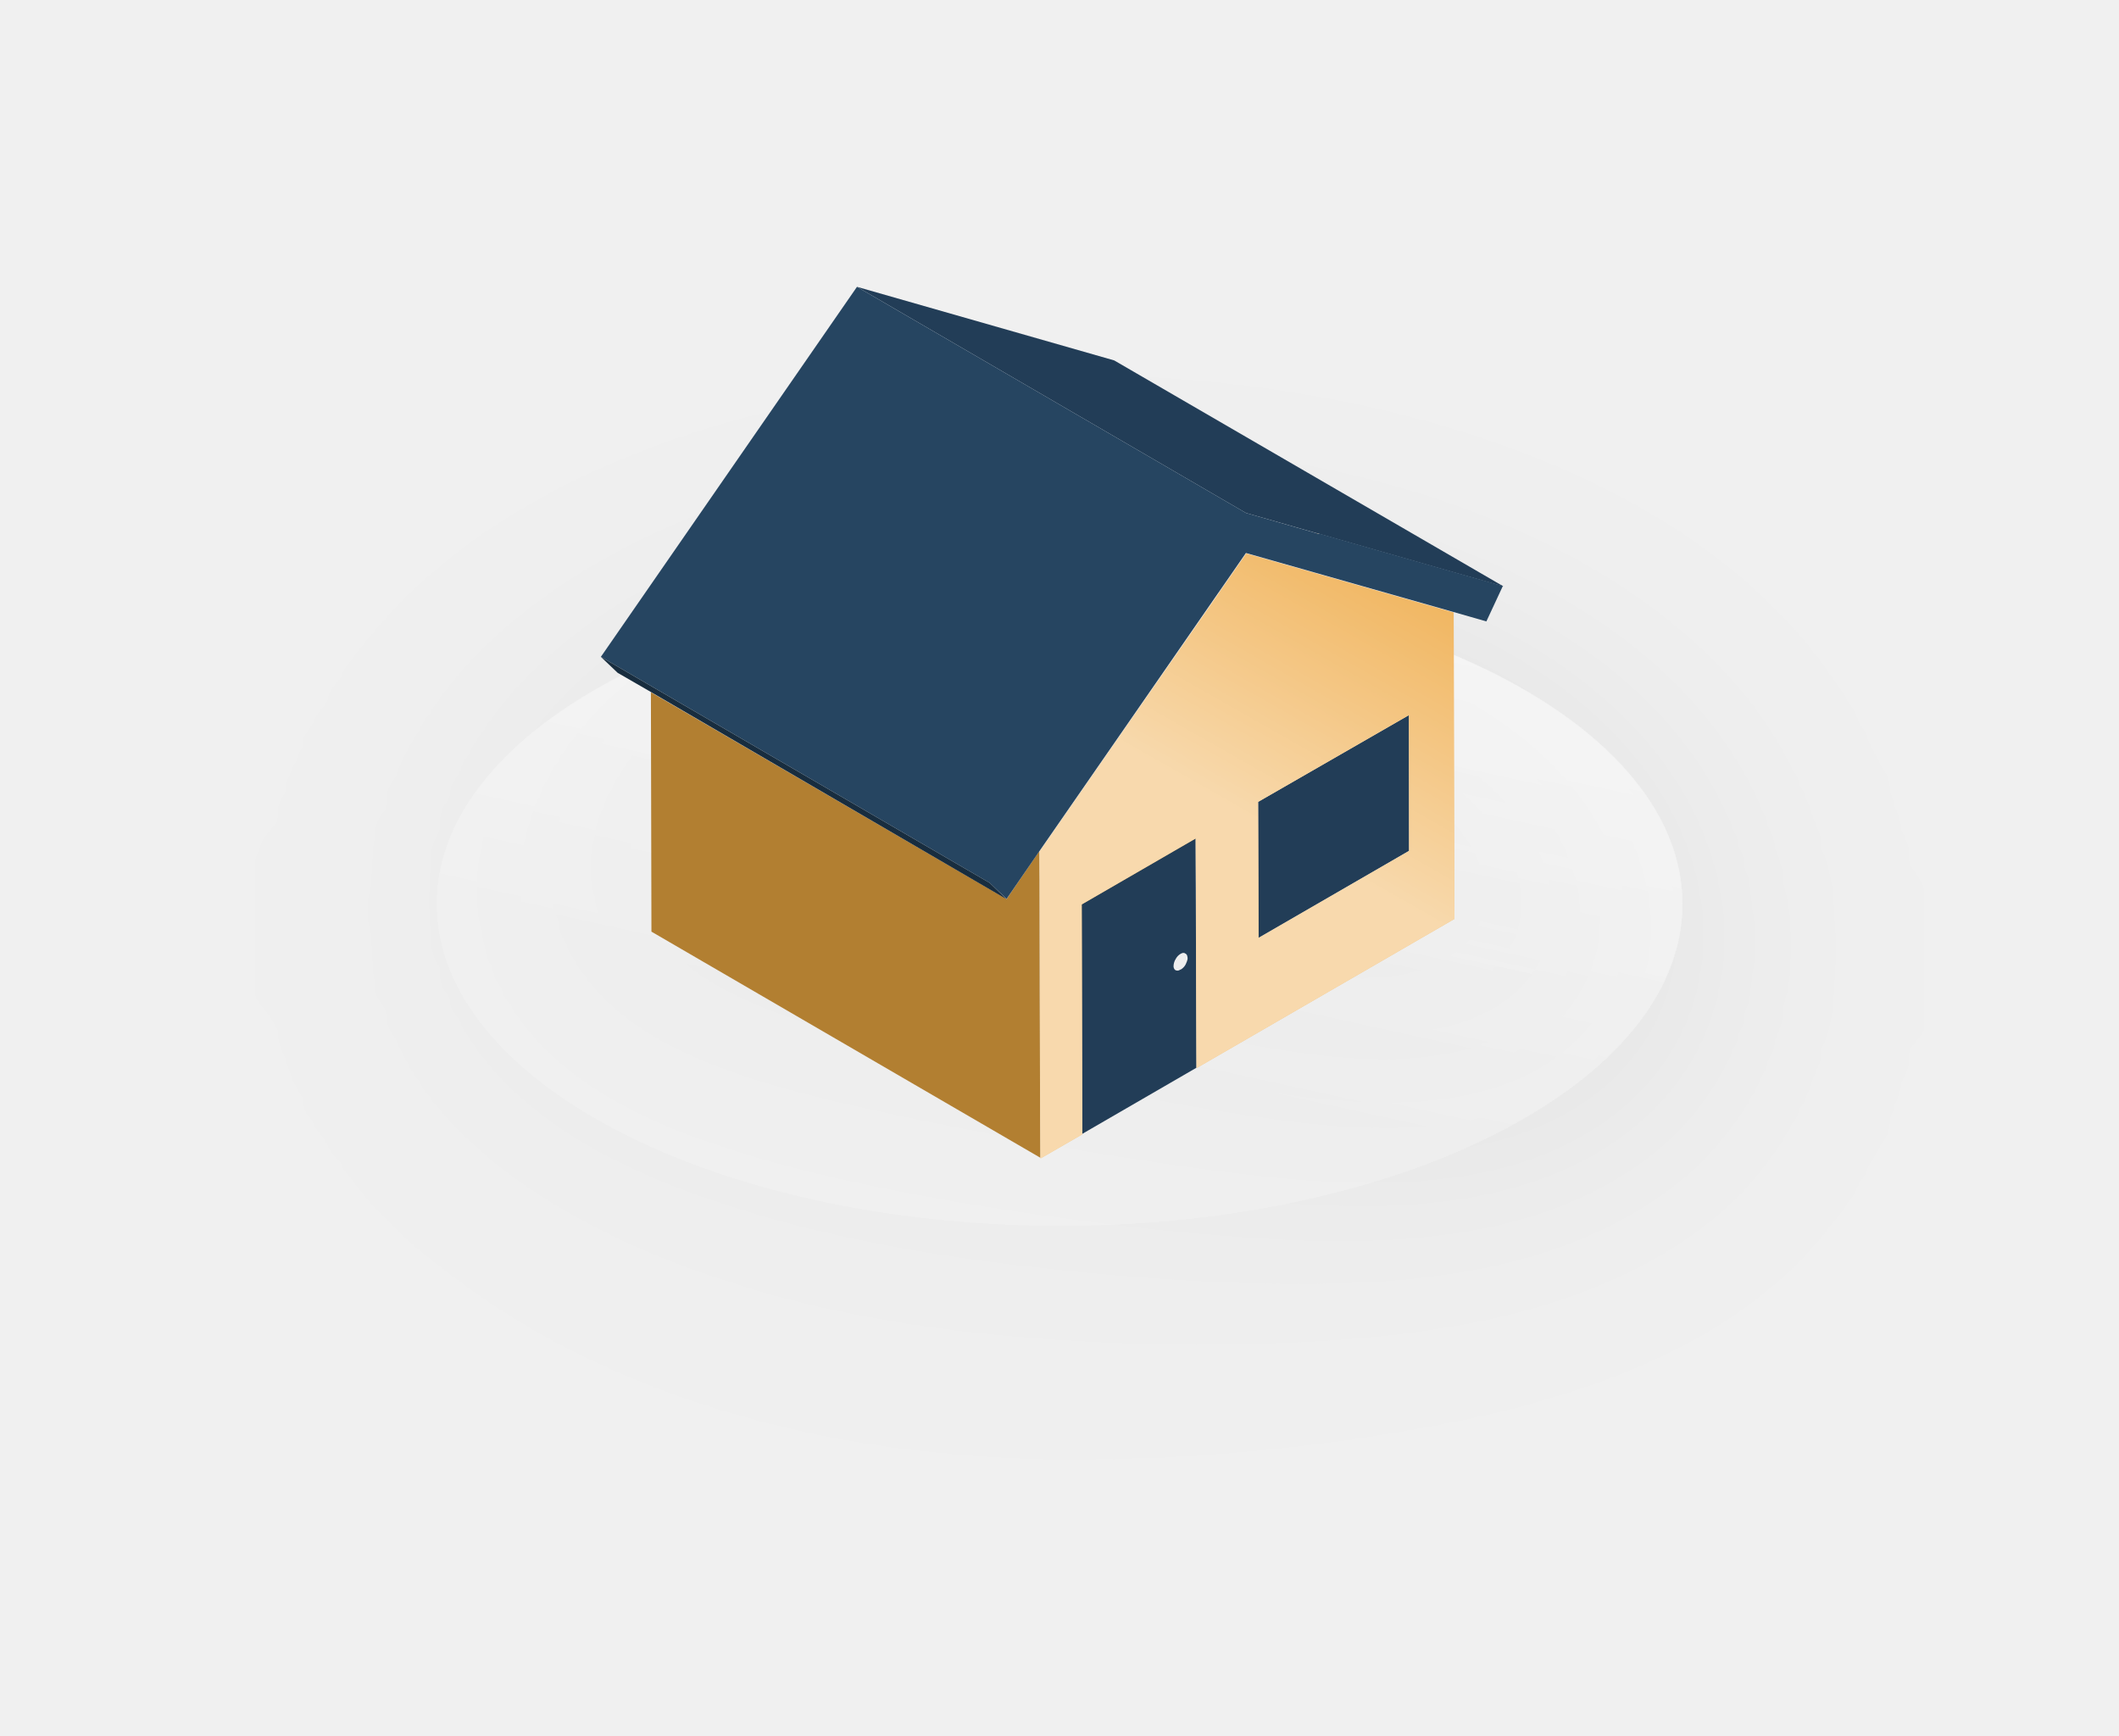
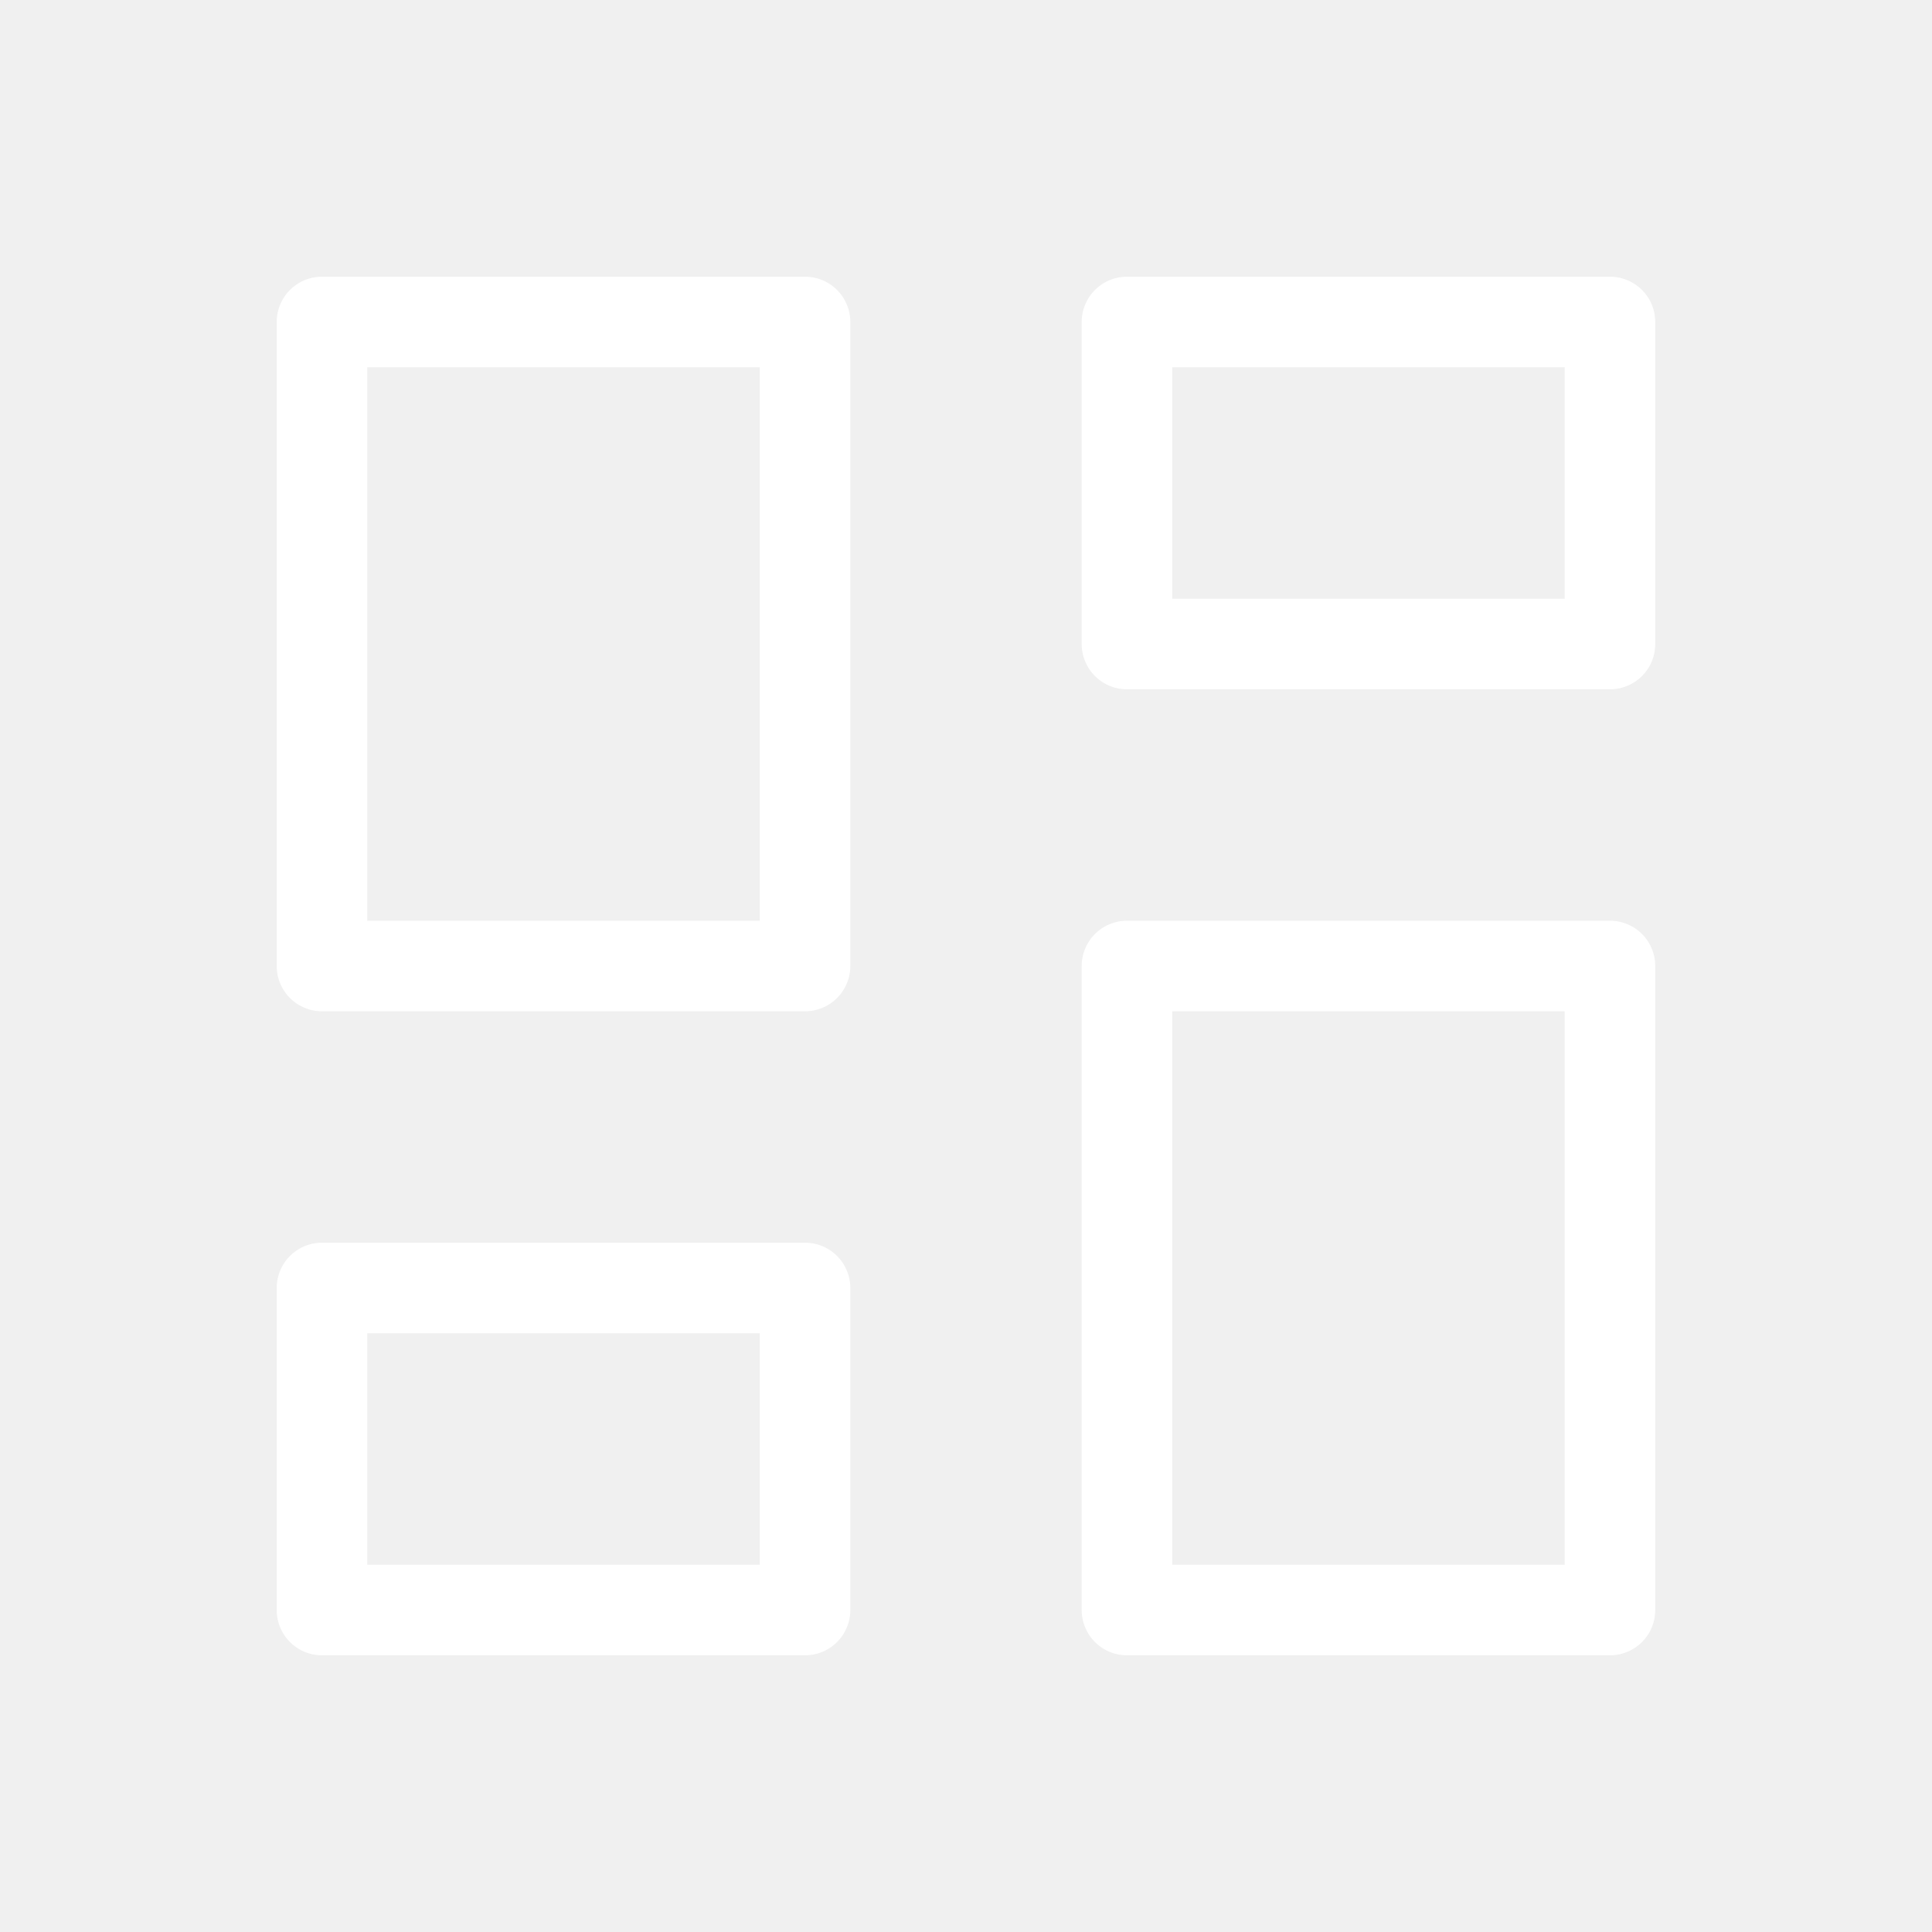
- <svg xmlns="http://www.w3.org/2000/svg" width="87.328" height="71.507" viewBox="0 0 87.328 71.507">
+ <svg xmlns="http://www.w3.org/2000/svg" width="32" height="32" viewBox="0 0 32 32" fill="none">
+   <g id="Group 2 10" clip-path="url(#clip0_35_1601)">
+     <path id="Path 2" d="M5.333 5.333H13.334V16H5.333V5.333Z" stroke="white" stroke-width="1.5" stroke-linecap="round" stroke-linejoin="round" />
+     <path id="Path 3" d="M5.333 21.333H13.334V26.667H5.333V21.333Z" stroke="white" stroke-width="1.5" stroke-linecap="round" stroke-linejoin="round" />
+     <path id="Path 4" d="M18.666 16H26.666V26.667H18.666V16Z" stroke="white" stroke-width="1.5" stroke-linecap="round" stroke-linejoin="round" />
+     <path id="Path 5" d="M18.666 5.333H26.666V10.667H18.666V5.333Z" stroke="white" stroke-width="1.5" stroke-linecap="round" stroke-linejoin="round" />
+   </g>
  <defs>
-     <linearGradient id="linear-gradient" x1="0.681" x2="0.39" y2="0.693" gradientUnits="objectBoundingBox">
-       <stop offset="0" stop-color="#fff" stop-opacity="0.451" />
-       <stop offset="1" stop-color="#fff" stop-opacity="0.051" />
-     </linearGradient>
-     <filter id="Path_8950" x="0" y="9" width="87.328" height="62.507" filterUnits="userSpaceOnUse">
-       <feOffset dy="3" input="SourceAlpha" />
-       <feGaussianBlur stdDeviation="6" result="blur" />
-       <feFlood flood-opacity="0.263" />
-       <feComposite operator="in" in2="blur" />
-       <feComposite in="SourceGraphic" />
-     </filter>
-     <linearGradient id="linear-gradient-2" x1="0.612" y1="-0.281" x2="0.353" y2="0.382" gradientUnits="objectBoundingBox">
-       <stop offset="0" stop-color="#fff" stop-opacity="0" />
-       <stop offset="1" stop-color="#fff" stop-opacity="0.569" />
-     </linearGradient>
+     <clipPath id="clip0_35_1601">
+       <rect width="32" height="32" fill="white" />
+     </clipPath>
  </defs>
-   <g id="Home" transform="translate(15.664)">
-     <rect id="Rectangle_4461" data-name="Rectangle 4461" width="56" height="56" rx="8" fill="#00d4ff" opacity="0" />
-     <g transform="matrix(1, 0, 0, 1, -15.66, 0)" filter="url(#Path_8950)">
-       <path id="Path_8950-2" data-name="Path 8950" d="M25.664,0C39.838,0,51.328,5.934,51.328,13.253S39.838,26.507,25.664,26.507,0,20.573,0,13.253,11.49,0,25.664,0Z" transform="translate(18 24)" fill="url(#linear-gradient)" />
-     </g>
-     <g id="home-2" data-name="home" transform="translate(9.099 11.82)">
-       <g id="calender33_svg">
-         <g id="Group_10549" data-name="Group 10549">
-           <g id="Group_10548" data-name="Group 10548">
-             <g id="Group_10547" data-name="Group 10547">
-               <path id="Path_8943" data-name="Path 8943" d="M191.888,122.779l-.033-9.463-4.7,2.72.022,9.474,4.715-2.731m-.368-4.47h0a.63.63,0,0,1-.045.134l-.033.078a.529.529,0,0,1-.2.212h-.011a.4.4,0,0,1-.1.045.217.217,0,0,1-.089-.011h-.011a.011.011,0,0,1-.011-.011c-.011-.011-.011-.011-.022-.011a.221.221,0,0,1-.056-.156.584.584,0,0,1,.089-.29.529.529,0,0,1,.2-.212c.078-.045.145-.056.2-.011a.141.141,0,0,1,.078.111.482.482,0,0,1,.011.056v.067m9.129-10.065-6.22,3.578.011,5.607,6.208-3.589v-5.6m-3.845-7.5.1.022.1.033,5.54,1.583c.669.189,1.326.379,2,.568L188.5,93.632,177.9,90.6l16.028,9.318Z" transform="translate(-167.345 -90.6)" fill="#223d57" />
-               <path id="Path_8944" data-name="Path 8944" d="M123.814,251.5a.484.484,0,0,1-.011.056c-.011.022-.011.045-.022.067a.225.225,0,0,0,.033-.123m-22.114-11,.022,9.864,16.028,9.318-.011-2c-.011-3.154-.022-6.32-.022-9.474l-.011-1.159-1.349,1.973Z" transform="translate(-99.638 -223.792)" fill="#b27f31" />
-               <path id="Path_8945" data-name="Path 8945" d="M262.5,204.259l-.033-12.629-8.549-2.43L245.4,201.494l.011,1.159c.011,3.154.011,6.32.022,9.474l.011,2,1.717-.992-.022-9.474,4.7-2.72.033,9.463,10.622-6.142m-8.092-4.826,6.22-3.578.011,5.6-6.208,3.589Z" transform="translate(-227.321 -178.21)" fill="#eea842" />
-               <path id="Path_8946" data-name="Path 8946" d="M112.771,100.776l-.111-.033-2.876-.825L93.755,90.6,83.2,105.848l16.028,9.318.691.658,1.349-1.962,8.516-12.294,8.549,2.43,1.36.39.68-1.46c-.669-.189-1.326-.379-2-.568l-5.54-1.583Z" transform="translate(-83.2 -90.6)" fill="#264561" />
-               <path id="Path_8947" data-name="Path 8947" d="M83.2,227.4l.691.658,1.371.791,14.657,8.538-.691-.669Z" transform="translate(-83.2 -212.152)" fill="#182d3f" />
-               <path id="Path_8948" data-name="Path 8948" d="M347.5,181.6l.111.033-.011-.011Z" transform="translate(-318.041 -171.457)" fill="#a3742c" />
-             </g>
-           </g>
-         </g>
-       </g>
-       <g id="light" transform="translate(18.079 10.99)">
-         <g id="Group_10552" data-name="Group 10552" transform="translate(0 0)">
-           <g id="Group_10551" data-name="Group 10551">
-             <g id="Group_10550" data-name="Group 10550">
-               <path id="Path_8949" data-name="Path 8949" d="M262.5,204.259l-.033-12.629-8.549-2.43L245.4,201.494l.011,1.159c.011,3.154.011,6.32.022,9.474l.011,2,1.717-.992-.022-9.474,4.7-2.72.033,9.463,10.622-6.142m-8.092-4.826,6.22-3.578.011,5.6-6.208,3.589Z" transform="translate(-245.4 -189.2)" fill="url(#linear-gradient-2)" />
-             </g>
-           </g>
-         </g>
-       </g>
-     </g>
-   </g>
</svg>
